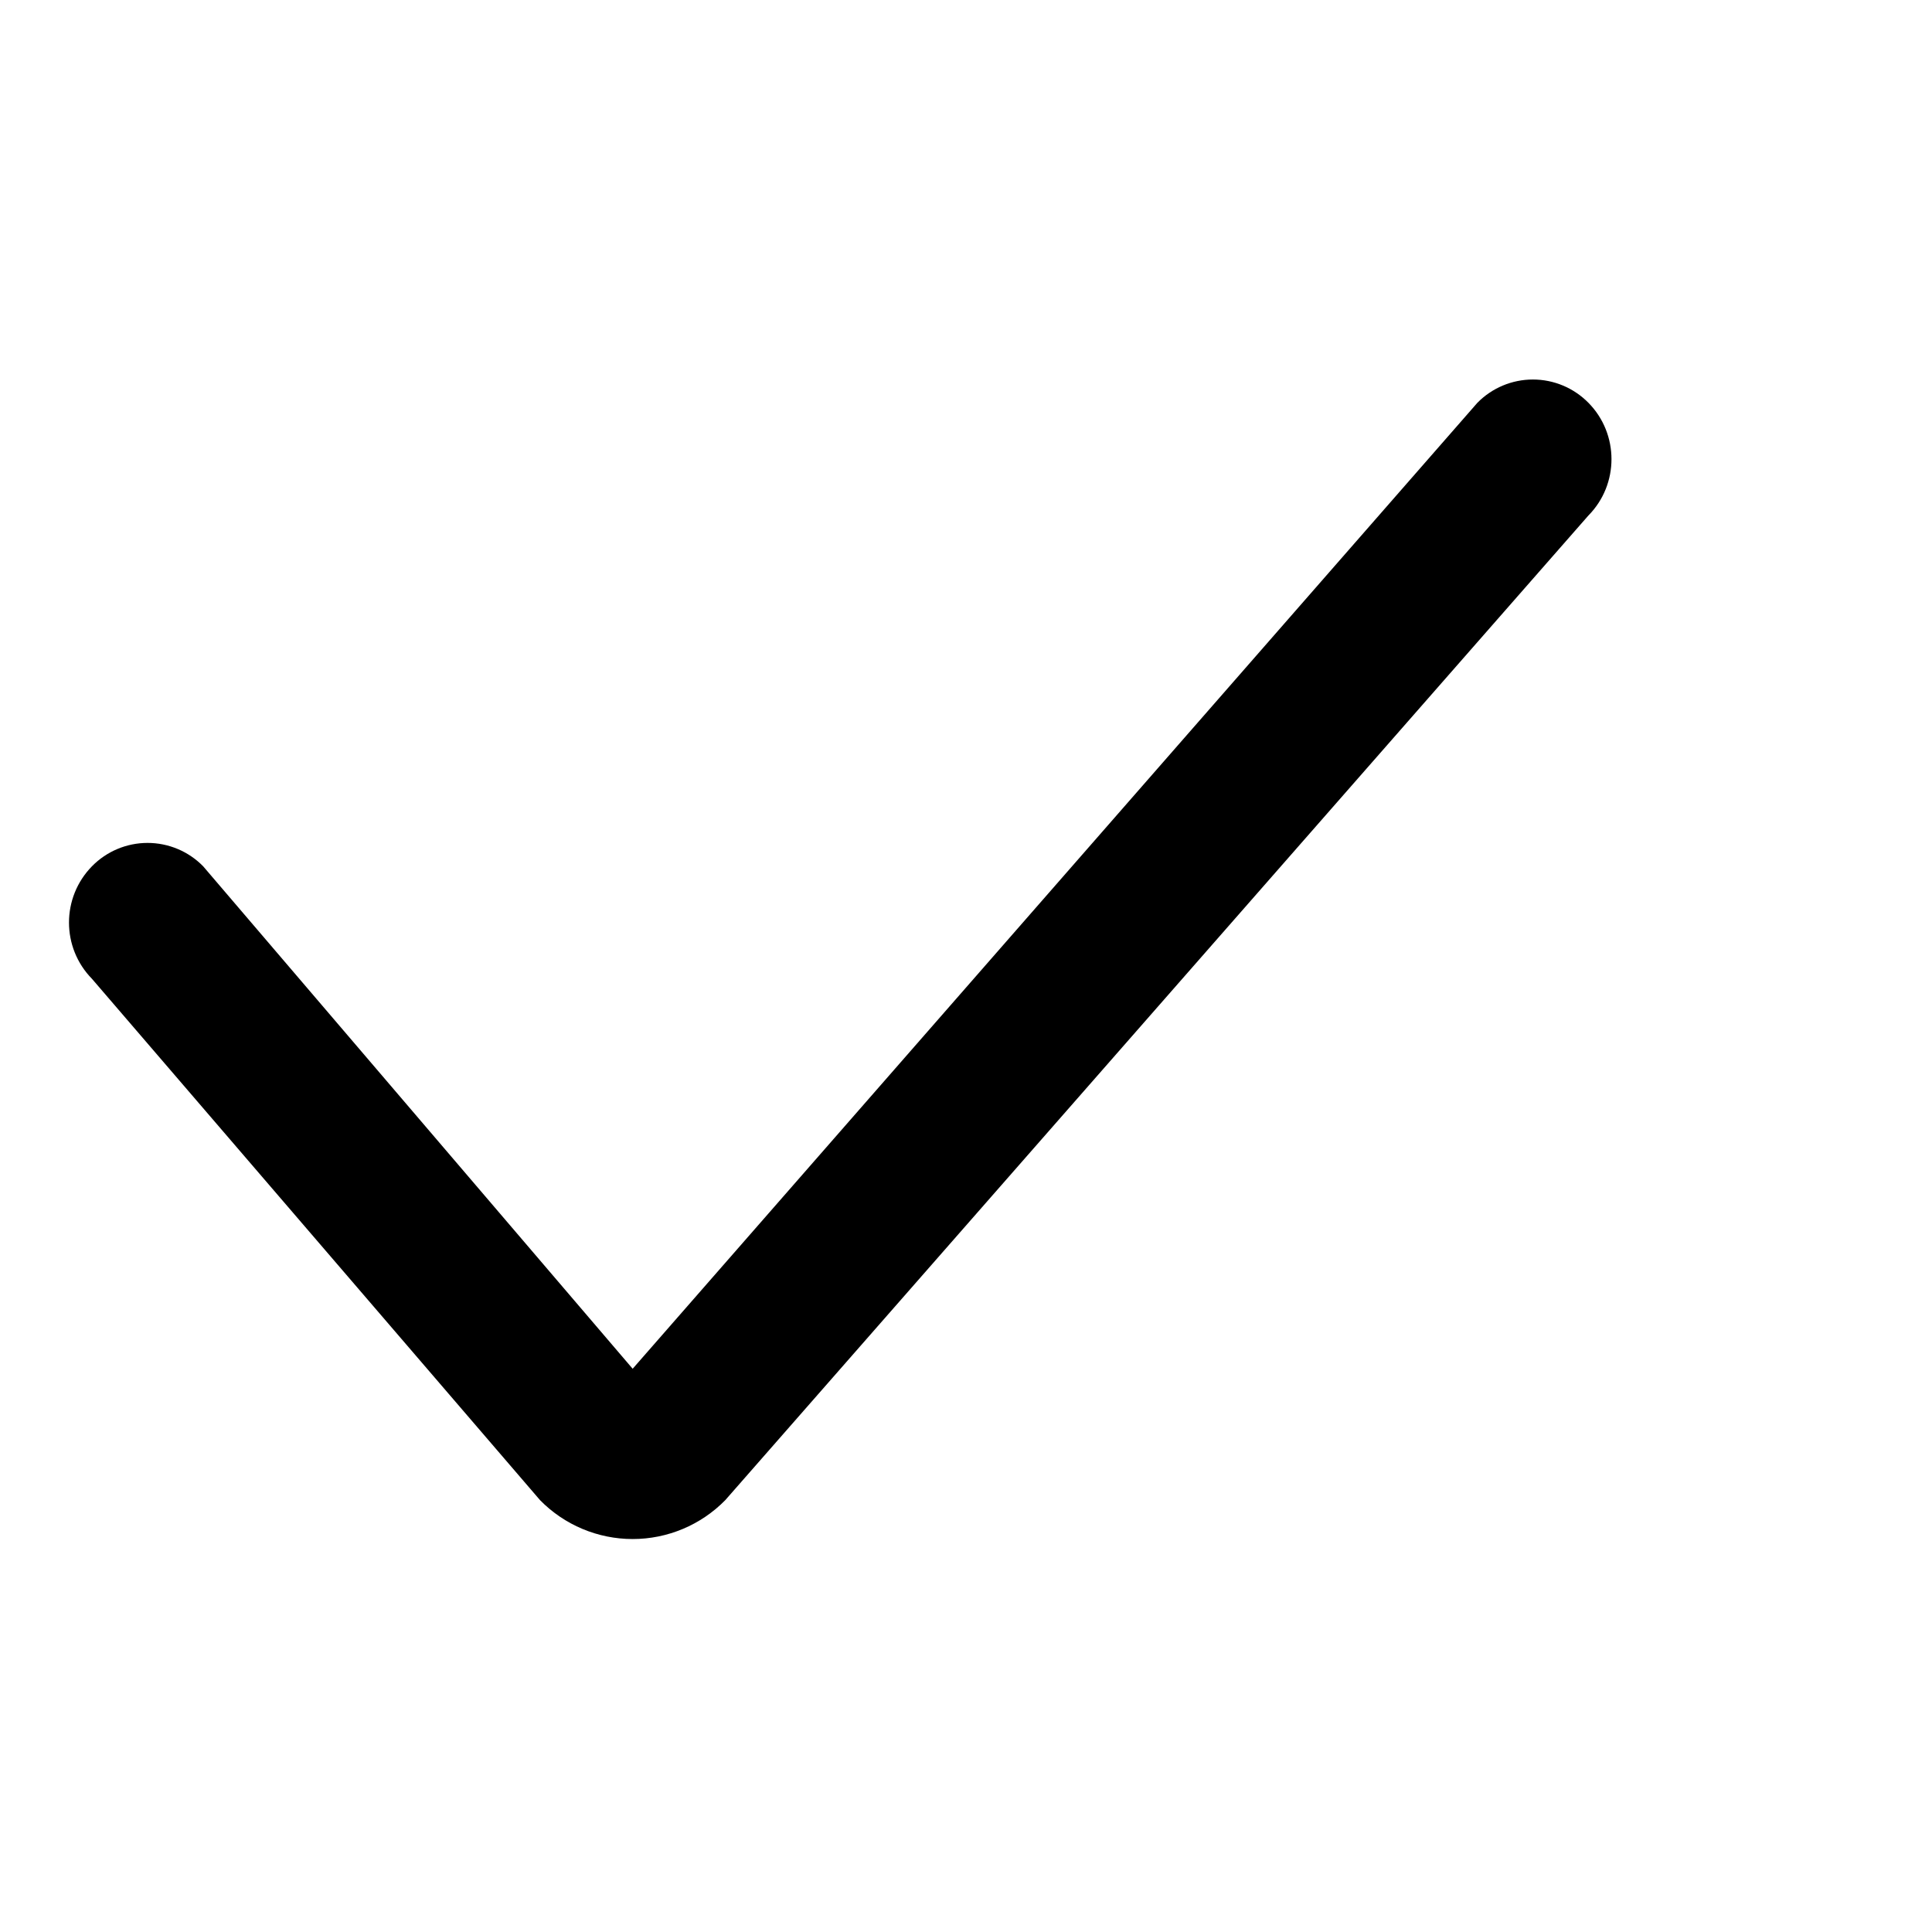
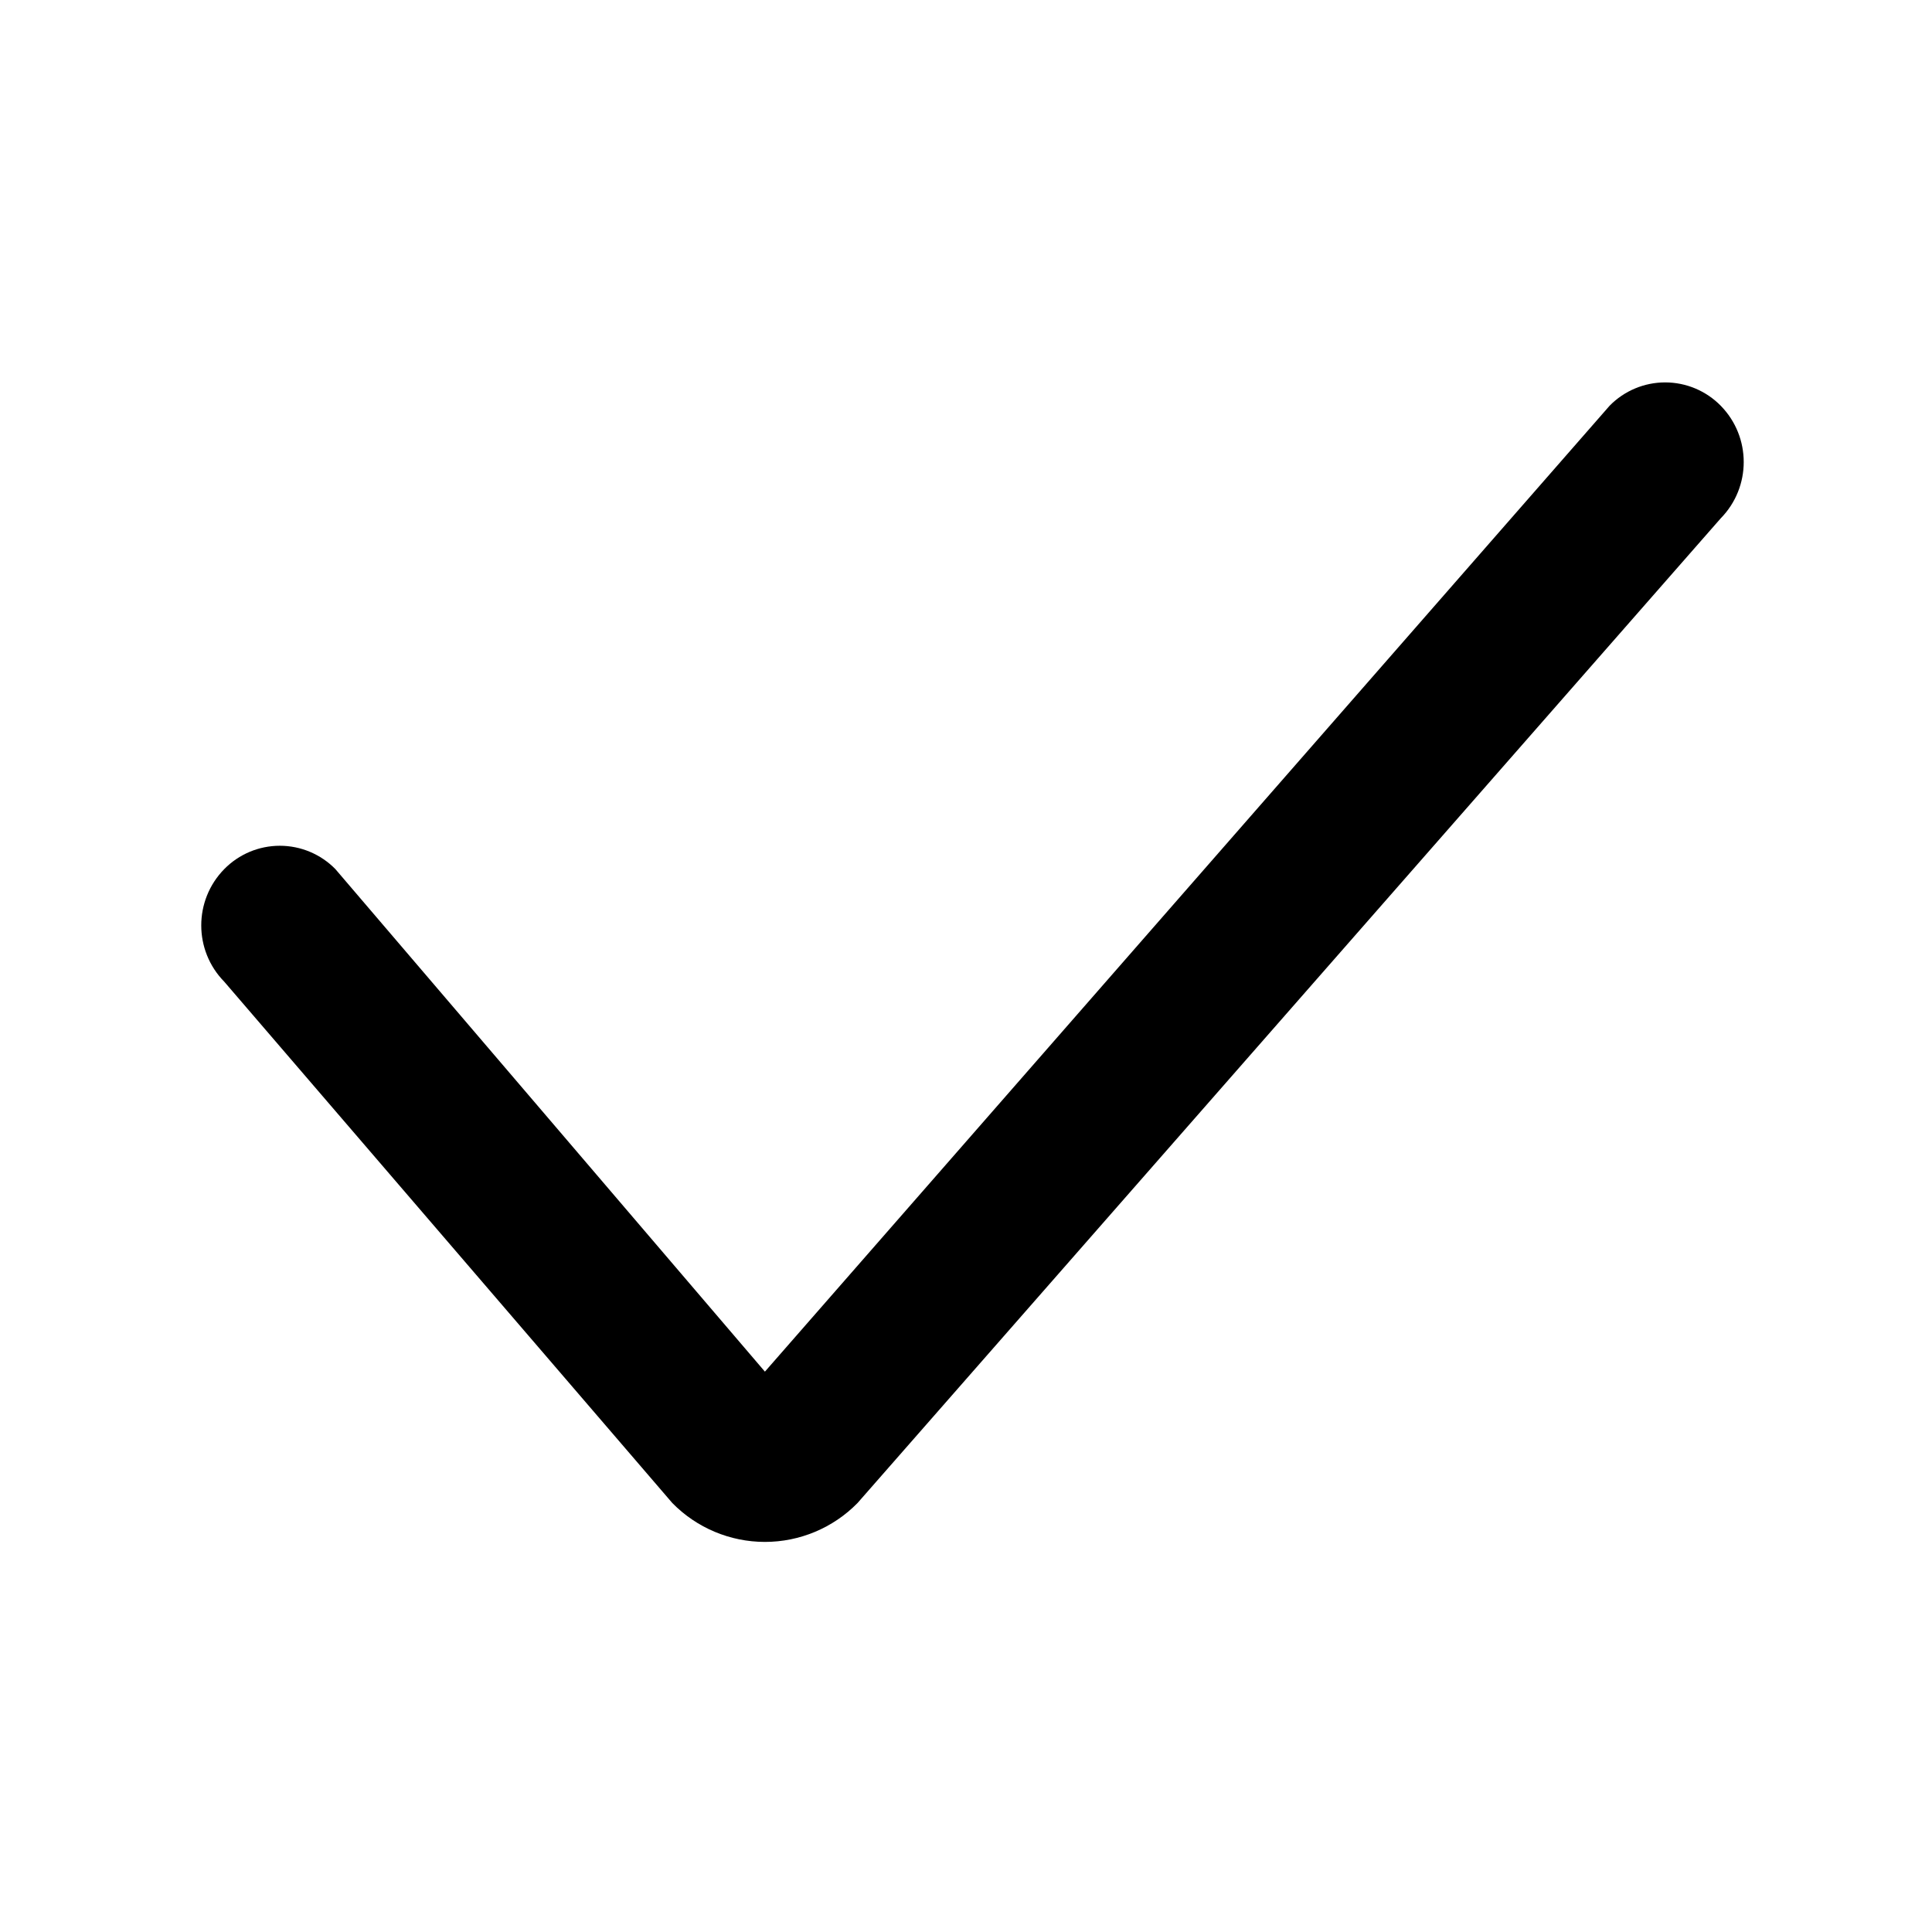
- <svg xmlns="http://www.w3.org/2000/svg" width="56" height="56" viewBox="0 0 56 56">
+ <svg xmlns="http://www.w3.org/2000/svg" width="72" height="72" viewBox="0 0 72 72">
  <g fill="none" fill-rule="evenodd">
-     <path d="M0 0h56v56H0z" />
-     <path d="M42.822 11.676a2.256 2.256 0 013.22 0c.89.902.89 2.364 0 3.265l-25.02 28.542a3.76 3.76 0 01-5.368 0L2.667 28.373a2.331 2.331 0 010-3.265 2.256 2.256 0 013.22 0l12.451 14.566 24.484-27.998z" fill="currentColor" />
+     <path d="M0 0h72v72H0z" />
+     <path d="M59.986 15.12a2.9 2.9 0 014.14 0 2.997 2.997 0 010 4.197L31.957 56.014a4.834 4.834 0 01-6.901 0L8.358 36.586a2.997 2.997 0 010-4.198 2.9 2.9 0 014.14 0l16.008 18.729L44.45 32.884 59.986 15.12z" fill="currentColor" />
  </g>
</svg>
